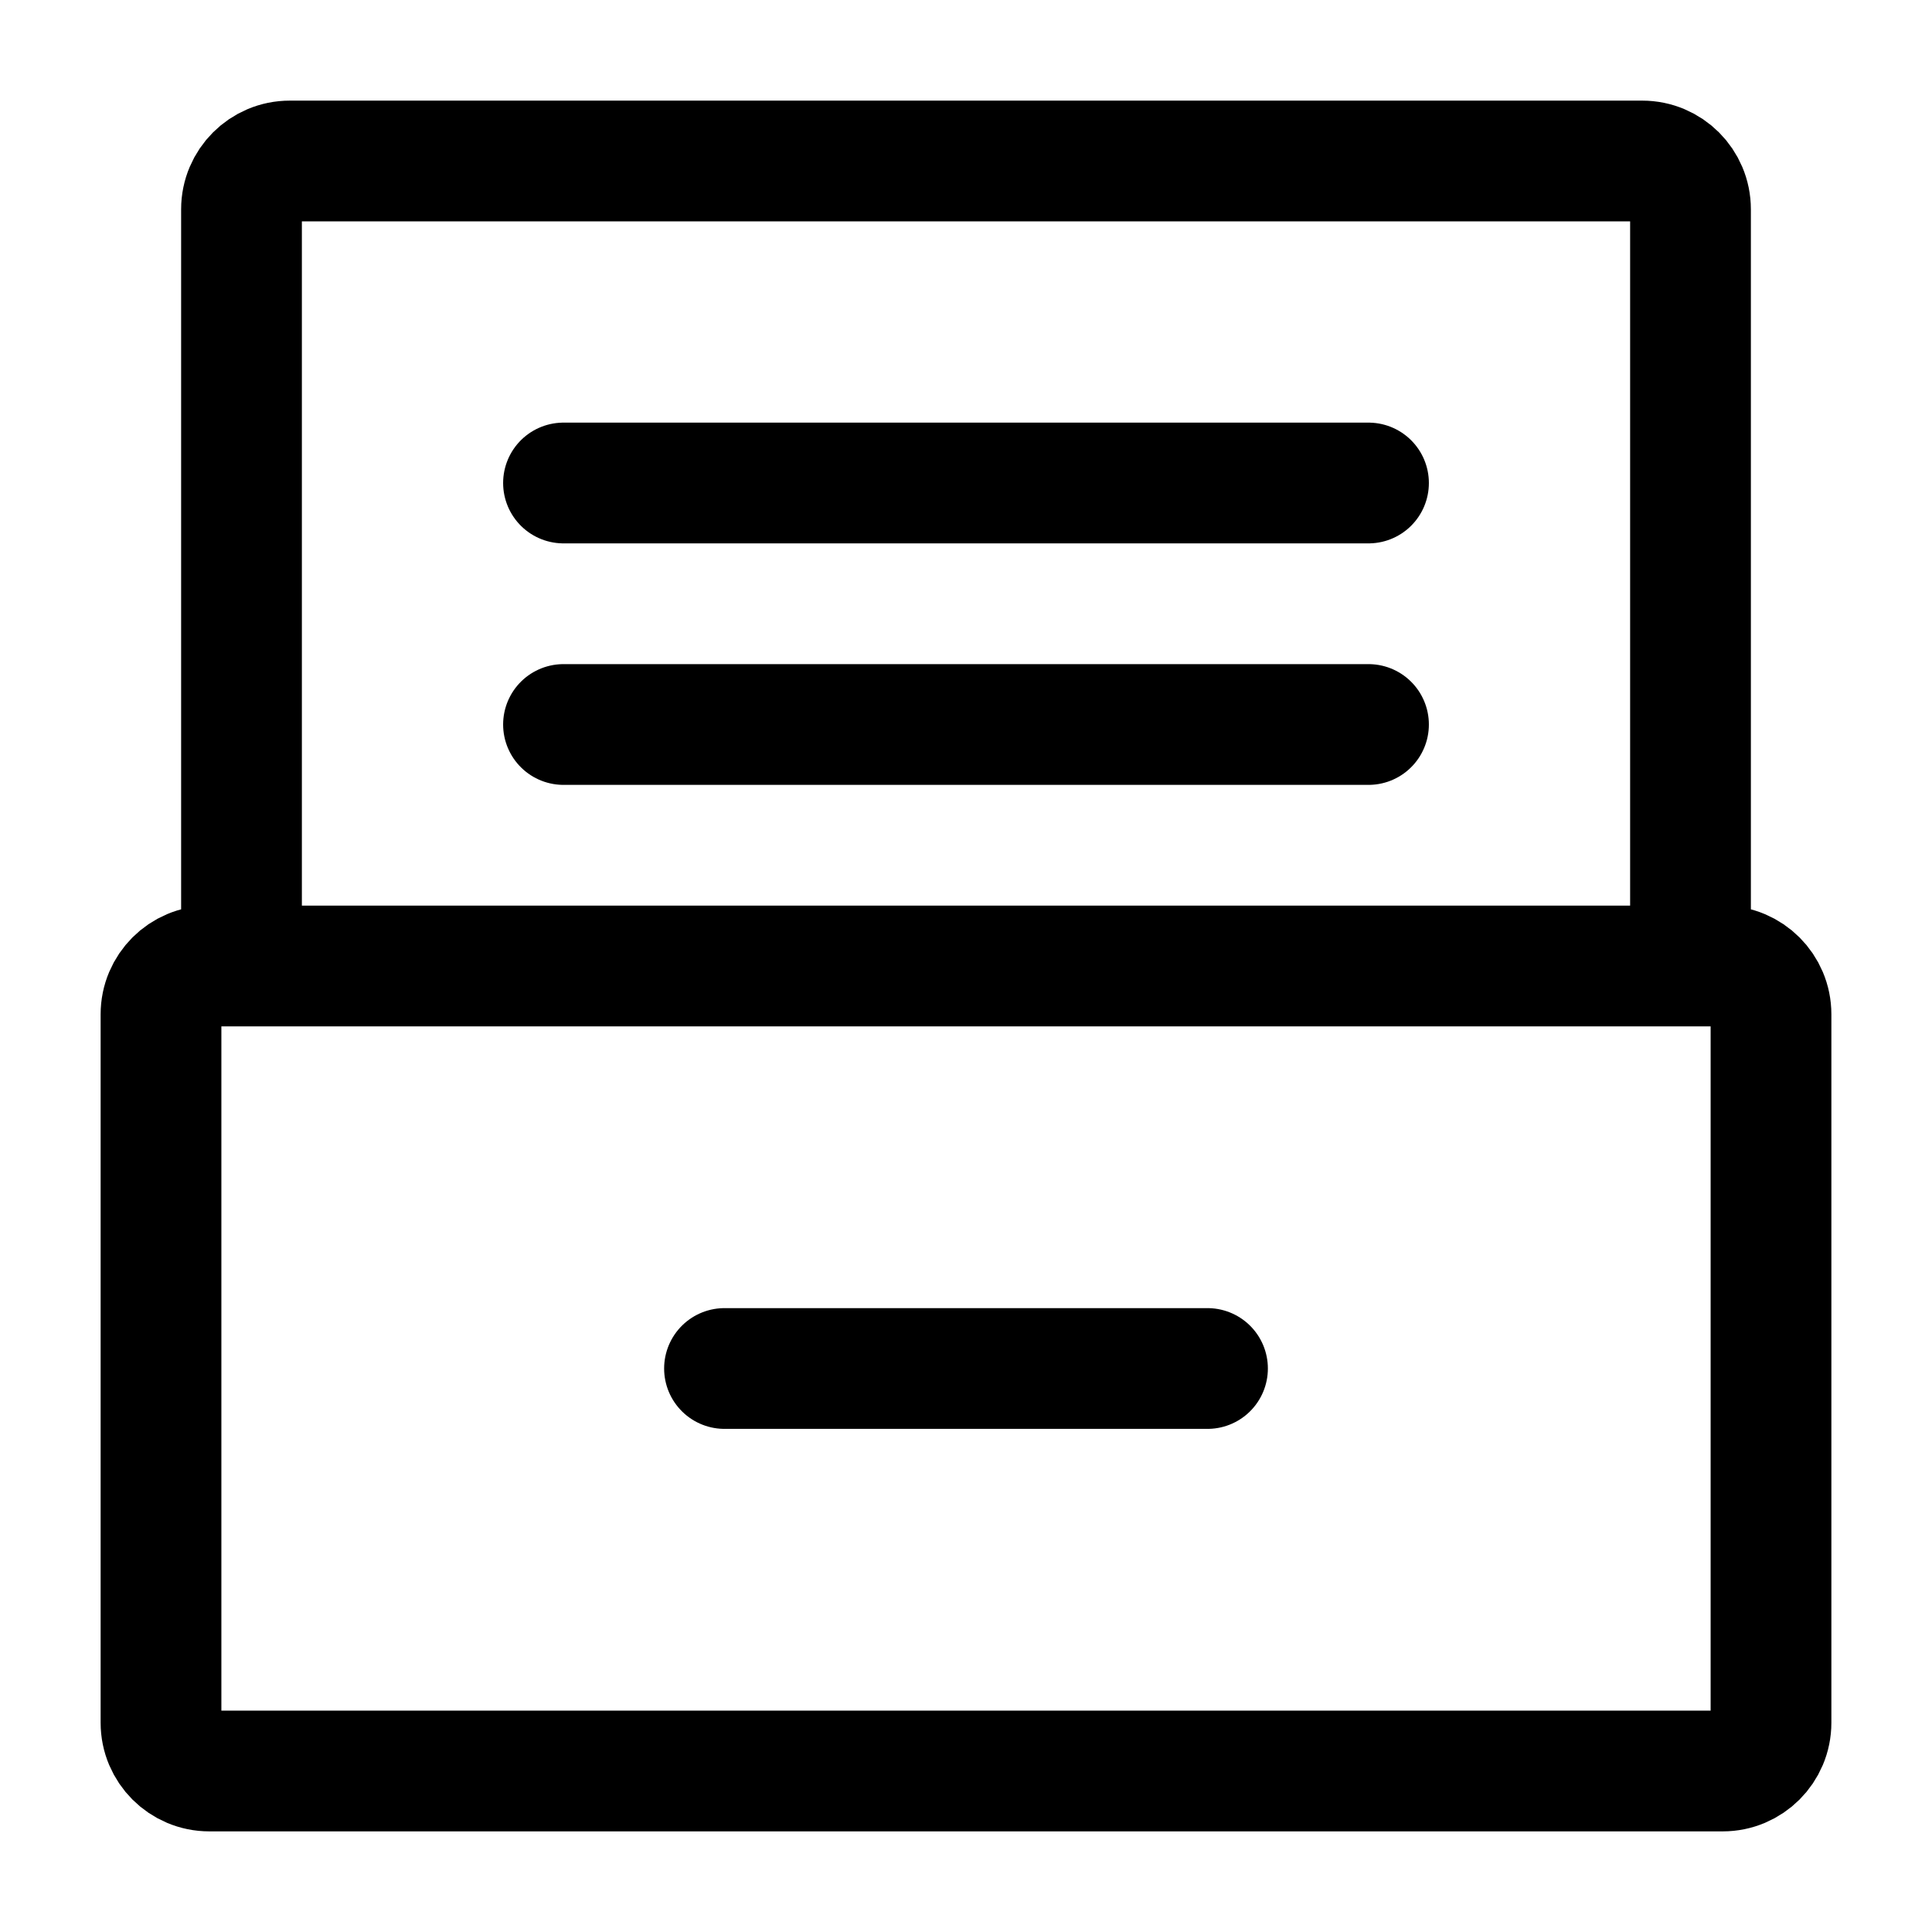
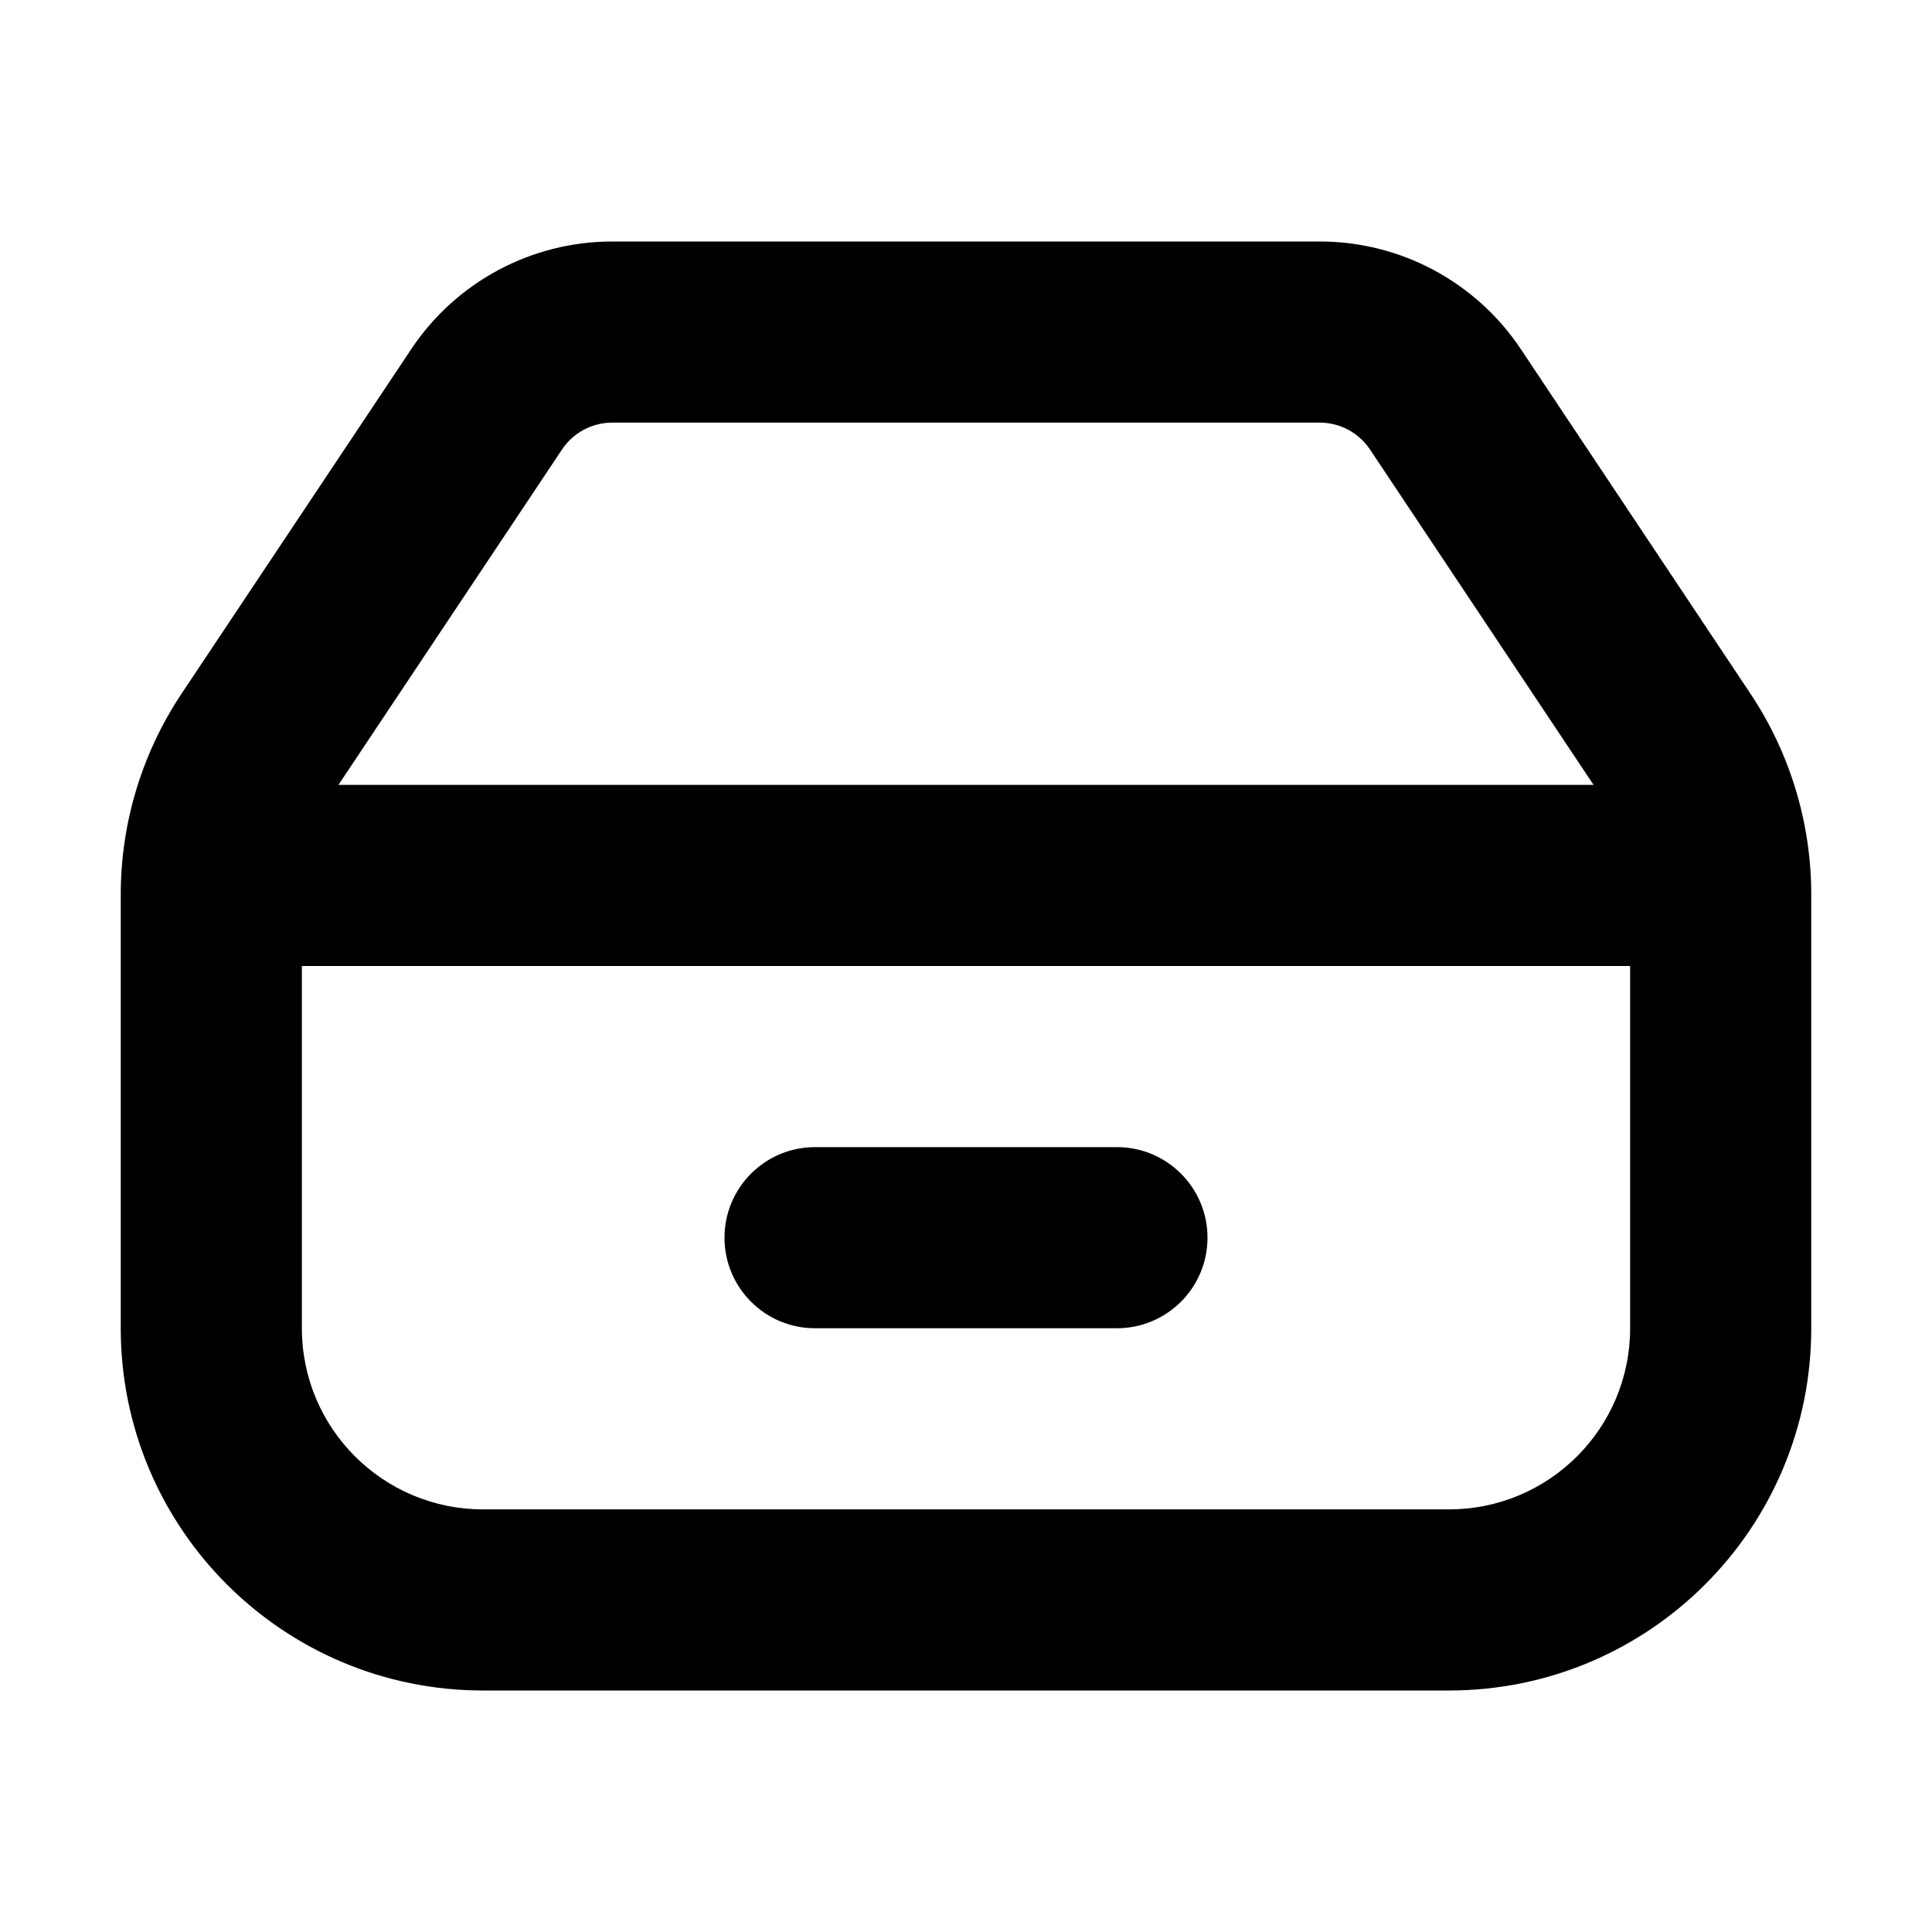
- <svg xmlns="http://www.w3.org/2000/svg" viewBox="0 0 24 24">
-   <g fill="none" stroke="currentColor" stroke-width="1.5">
-     <path stroke-linecap="round" stroke-linejoin="round" d="M7 6h10M7 9h10m-8 8h6" />
-     <path d="M3 12h-.4a.6.6 0 0 0-.6.6v8.8a.6.6 0 0 0 .6.6h18.8a.6.6 0 0 0 .6-.6v-8.8a.6.6 0 0 0-.6-.6H21M3 12V2.6a.6.6 0 0 1 .6-.6h16.8a.6.6 0 0 1 .6.6V12M3 12h18" />
-   </g>
+ <svg xmlns="http://www.w3.org/2000/svg" viewBox="0 0 16 16">
+   <path fill="currentColor" fill-rule="evenodd" d="M2.5 8h11v3a1.5 1.5 0 0 1-1.5 1.5H4A1.5 1.5 0 0 1 2.5 11zm10.697-1.5l-1.851-2.777a.5.5 0 0 0-.416-.223H5.07a.5.5 0 0 0-.416.223L2.803 6.5zM15 7.408V11a3 3 0 0 1-3 3H4a3 3 0 0 1-3-3V7.408a3 3 0 0 1 .504-1.664l1.902-2.853A2 2 0 0 1 5.07 2h5.86a2 2 0 0 1 1.664.89l1.902 2.854A3 3 0 0 1 15 7.408M9.25 11a.75.75 0 0 0 0-1.5h-2.5a.75.75 0 0 0 0 1.5z" clip-rule="evenodd" />
</svg>
